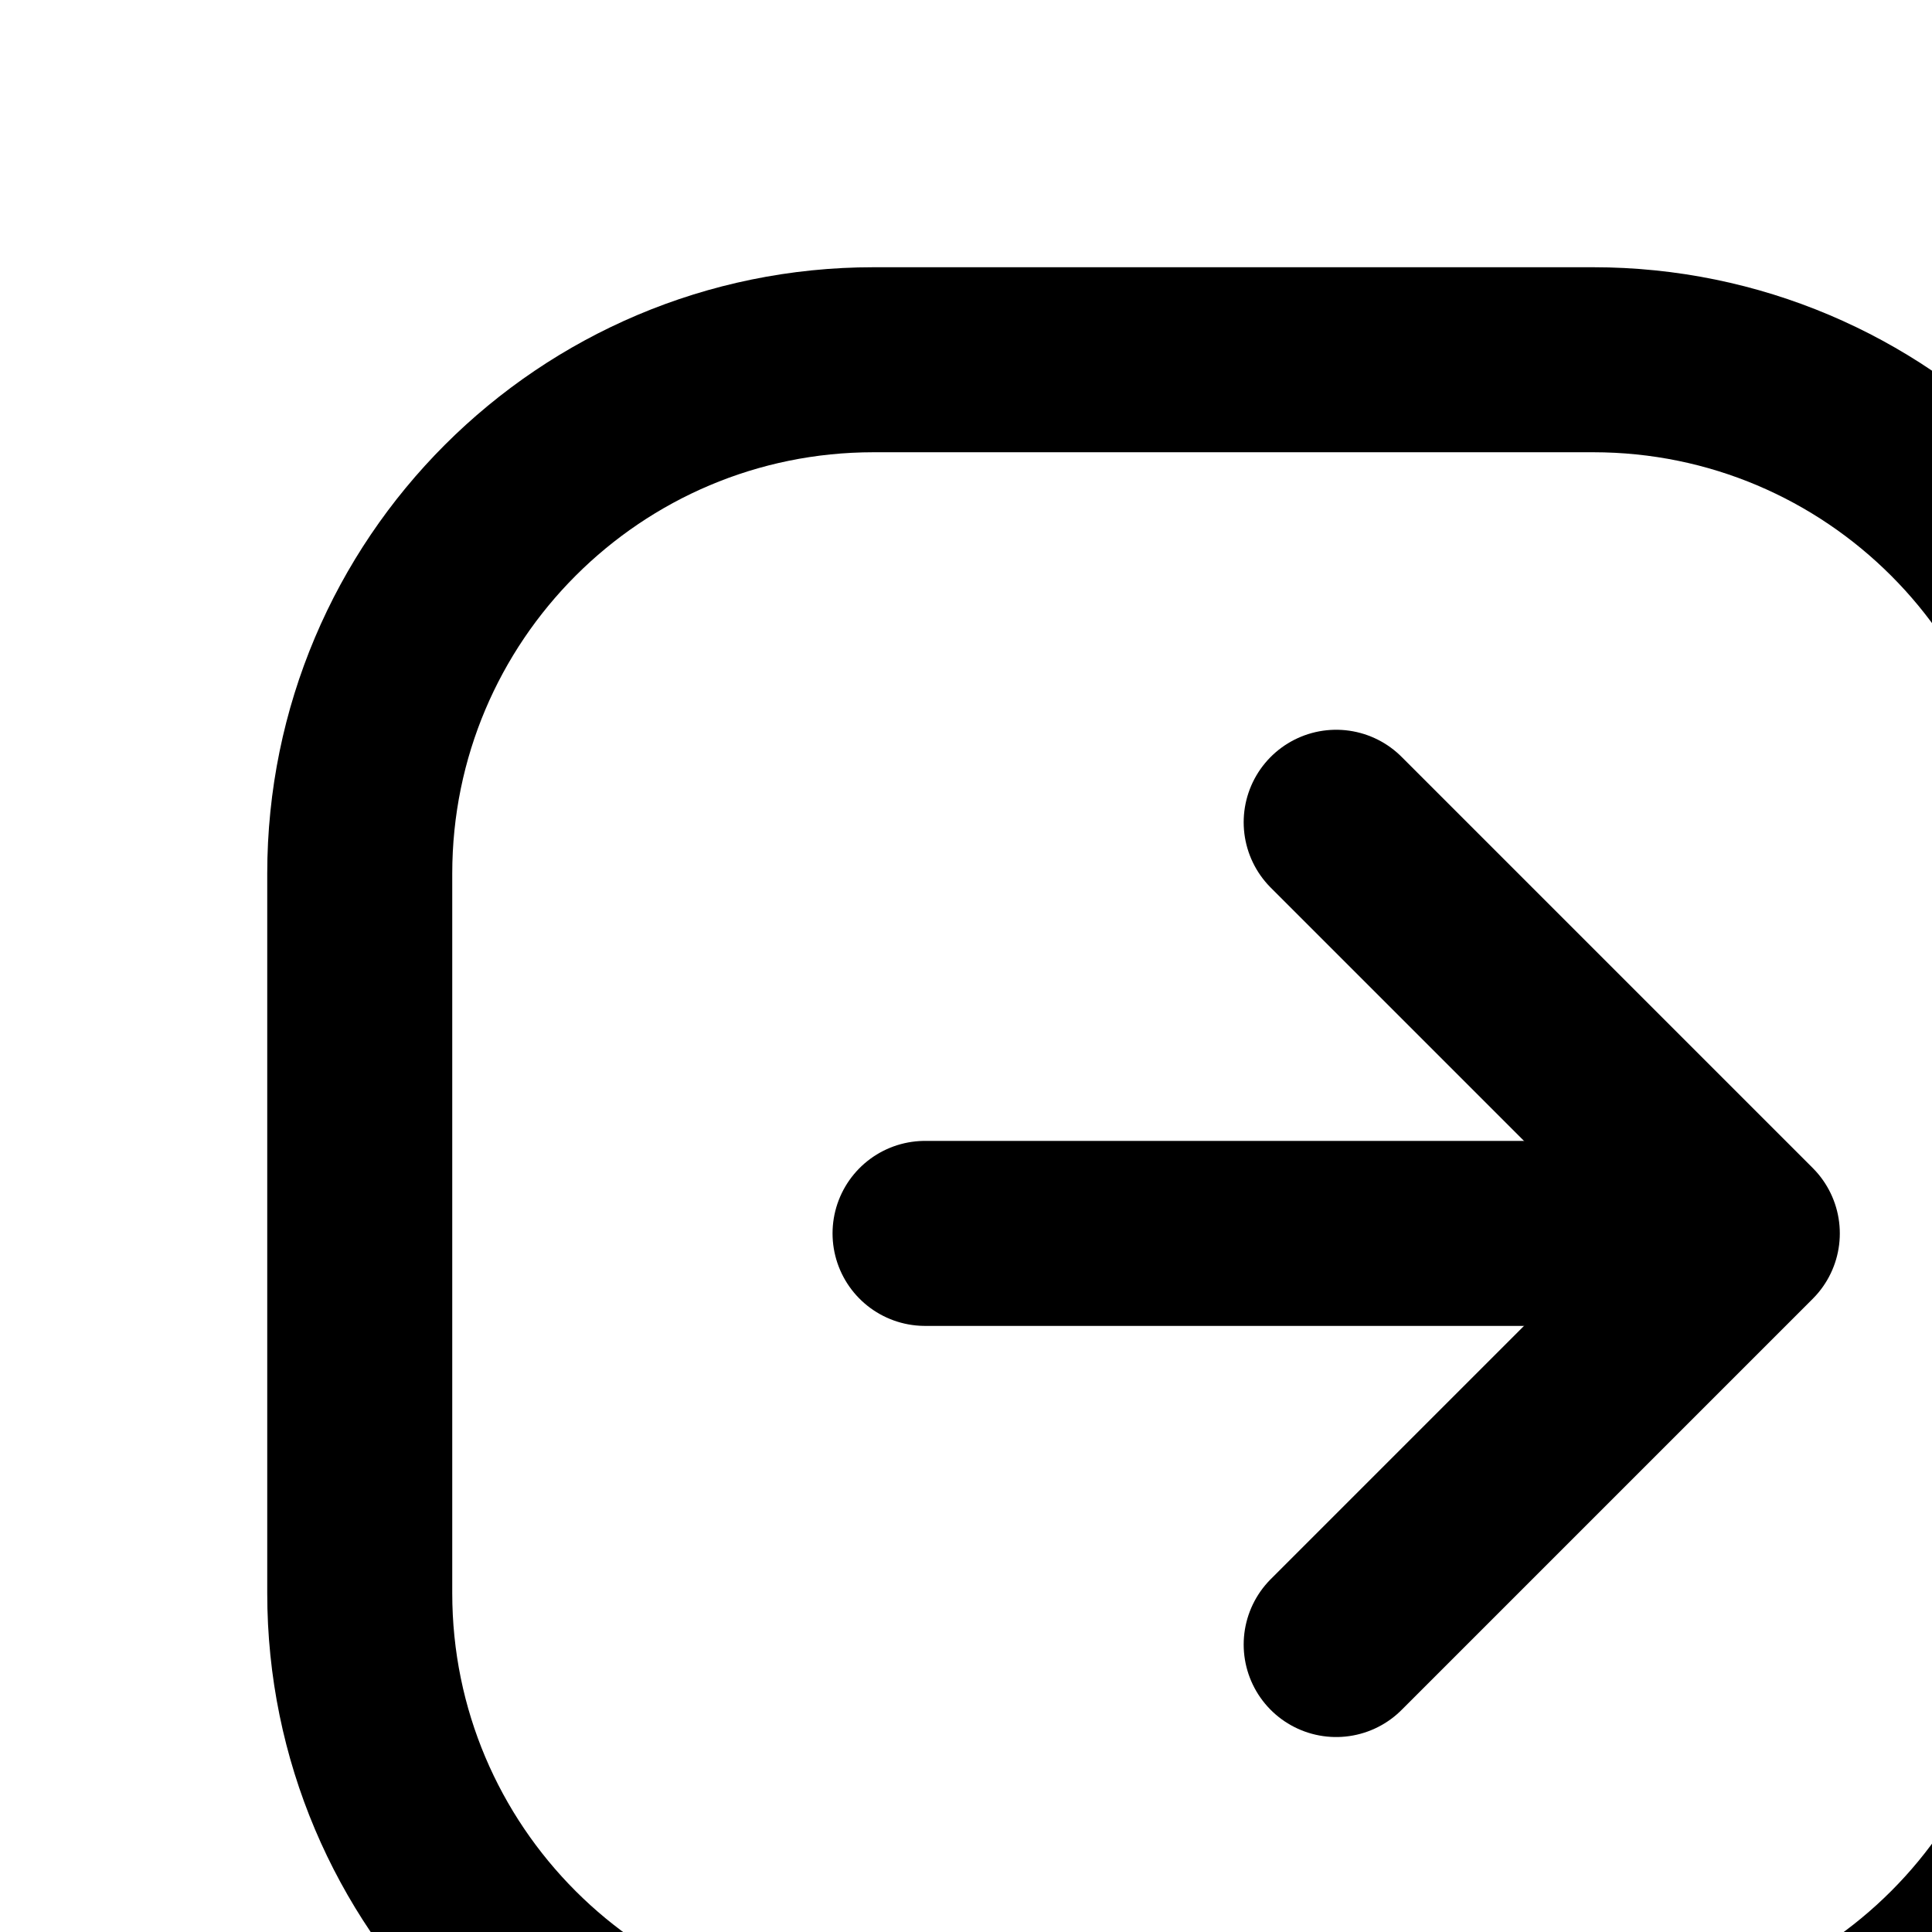
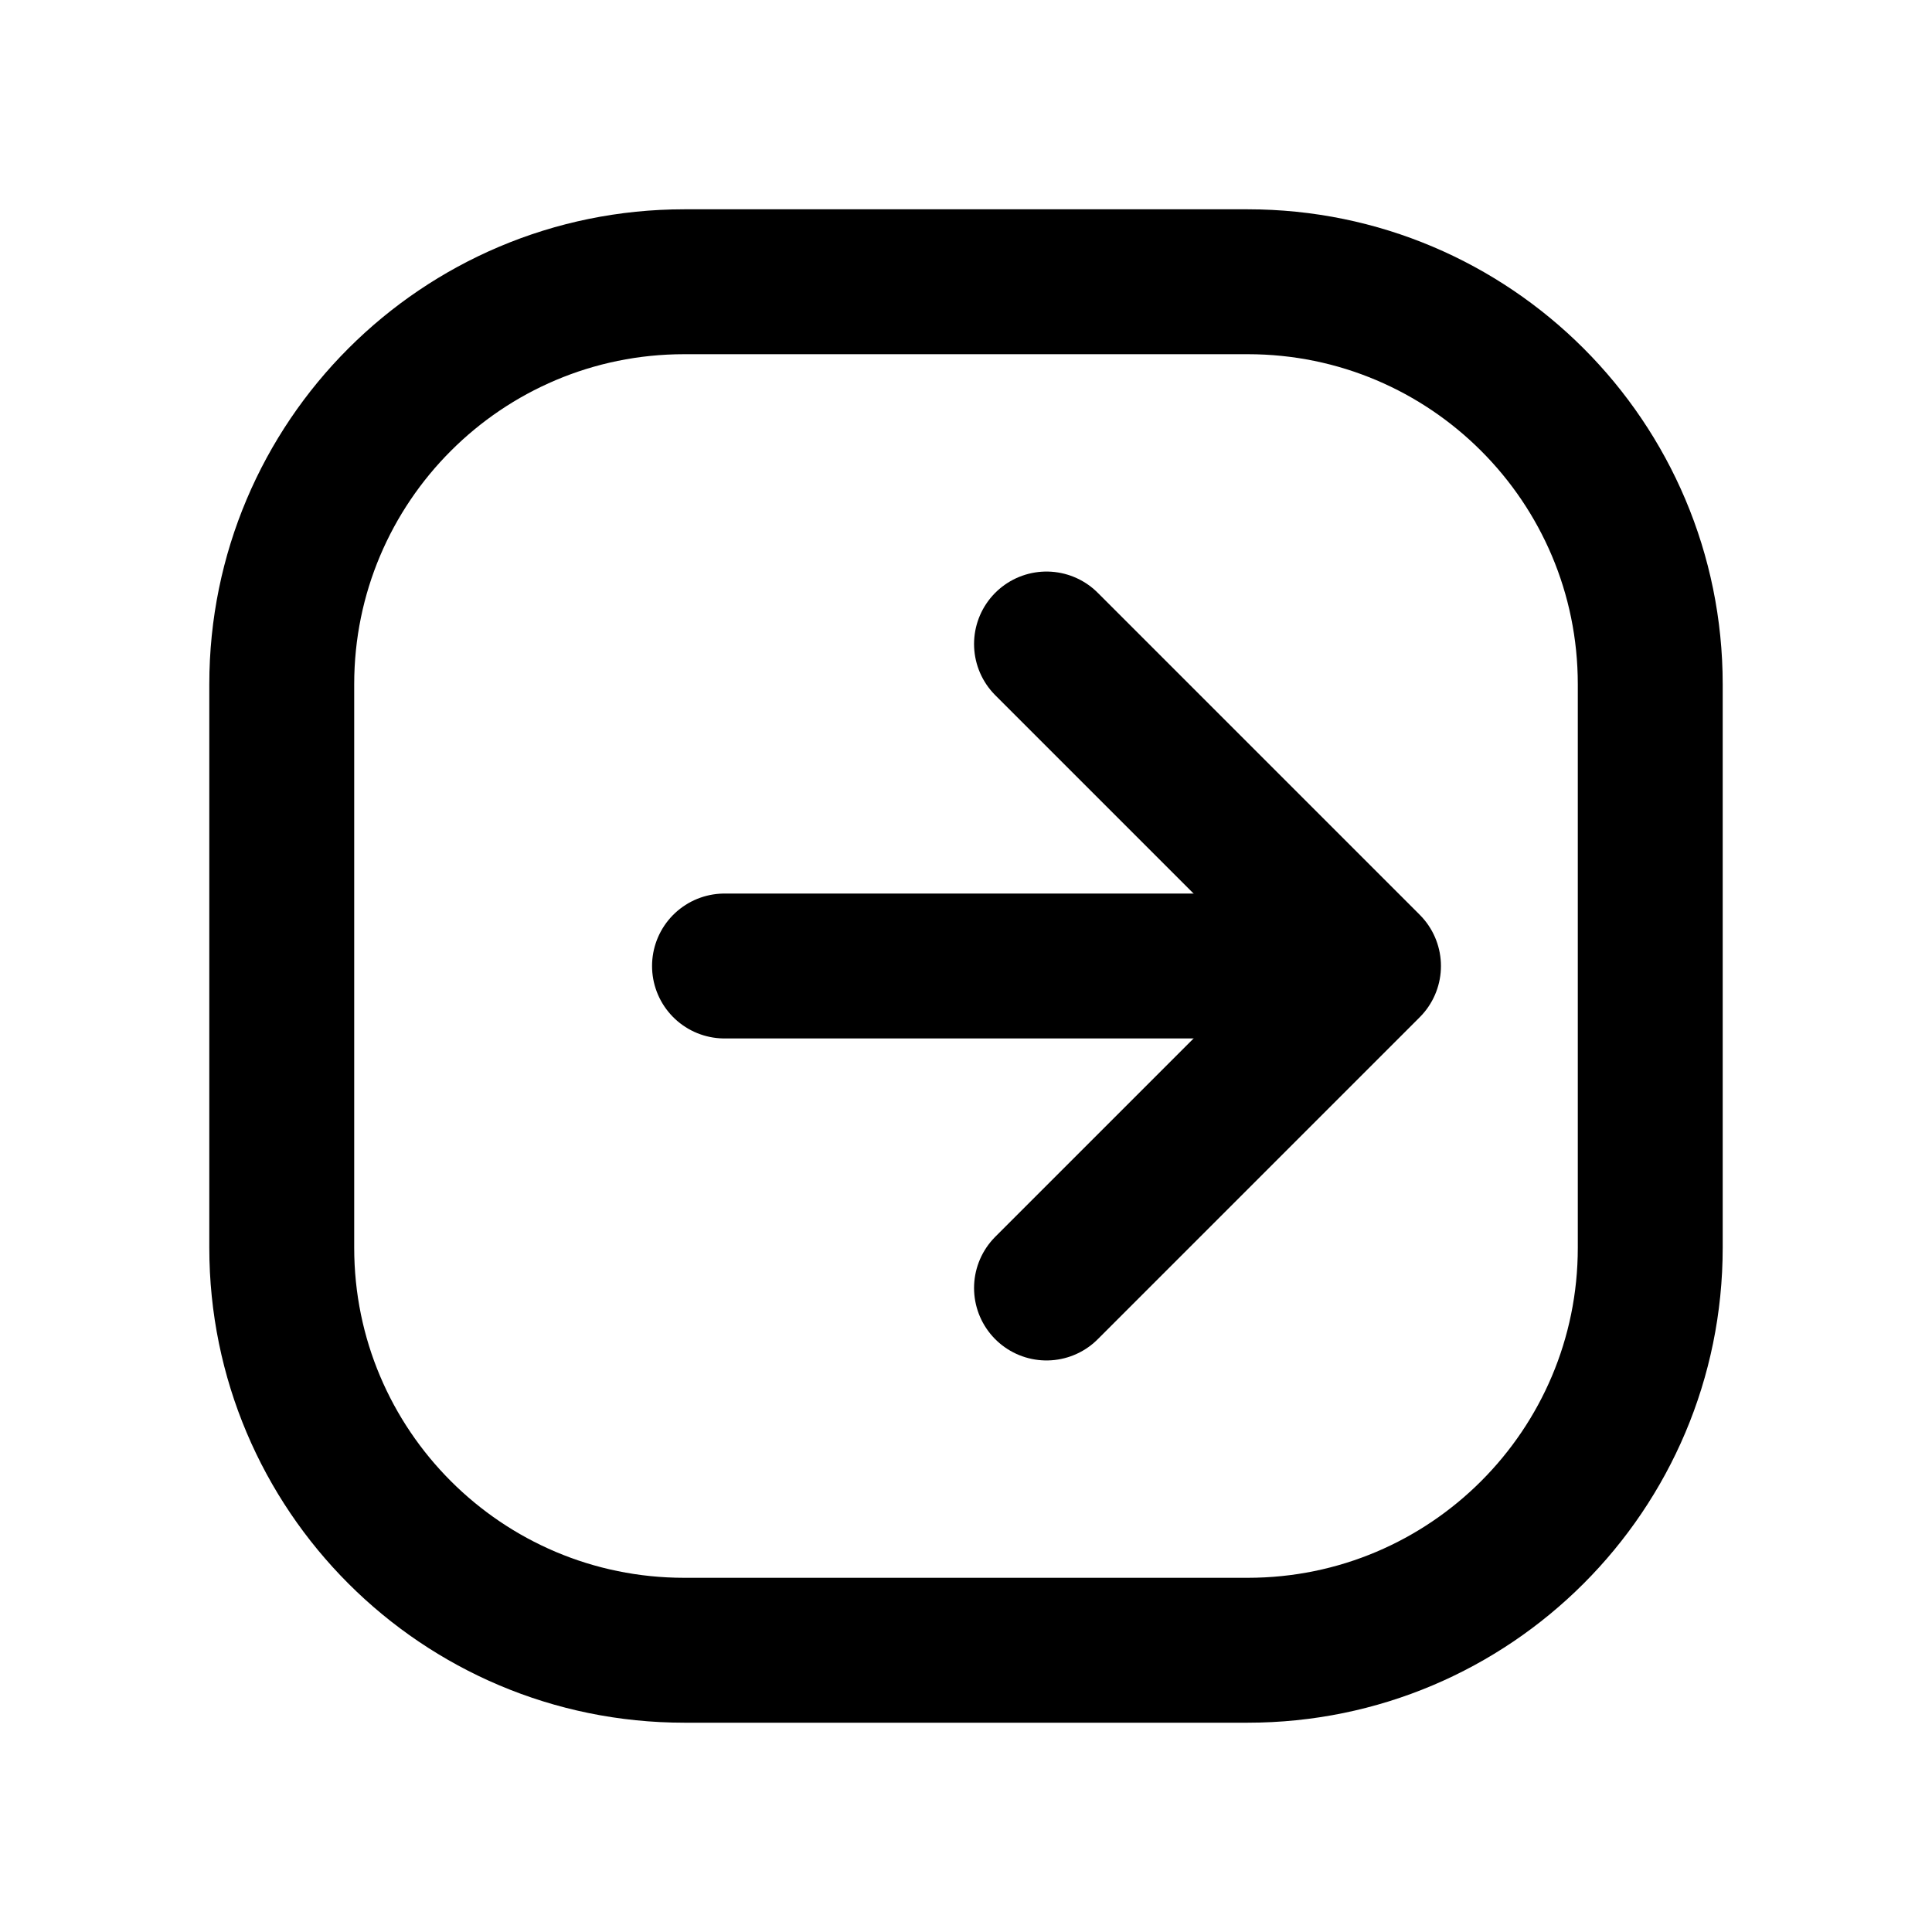
- <svg aria-hidden="true" fill="none" stroke="currentColor" stroke-linecap="round" stroke-linejoin="round" stroke-width="1.8" viewbox="0 0 24 24">
+ <svg aria-hidden="true" fill="none" stroke="currentColor" stroke-linecap="round" stroke-linejoin="round" stroke-width="1.8" viewBox="0 0 24 24">
  <rect height="17" rx="5" width="17" x="3.5" y="3.5" />
  <path d="M9 12h6" />
  <path d="M13 8l4 4-4 4" />
</svg>
